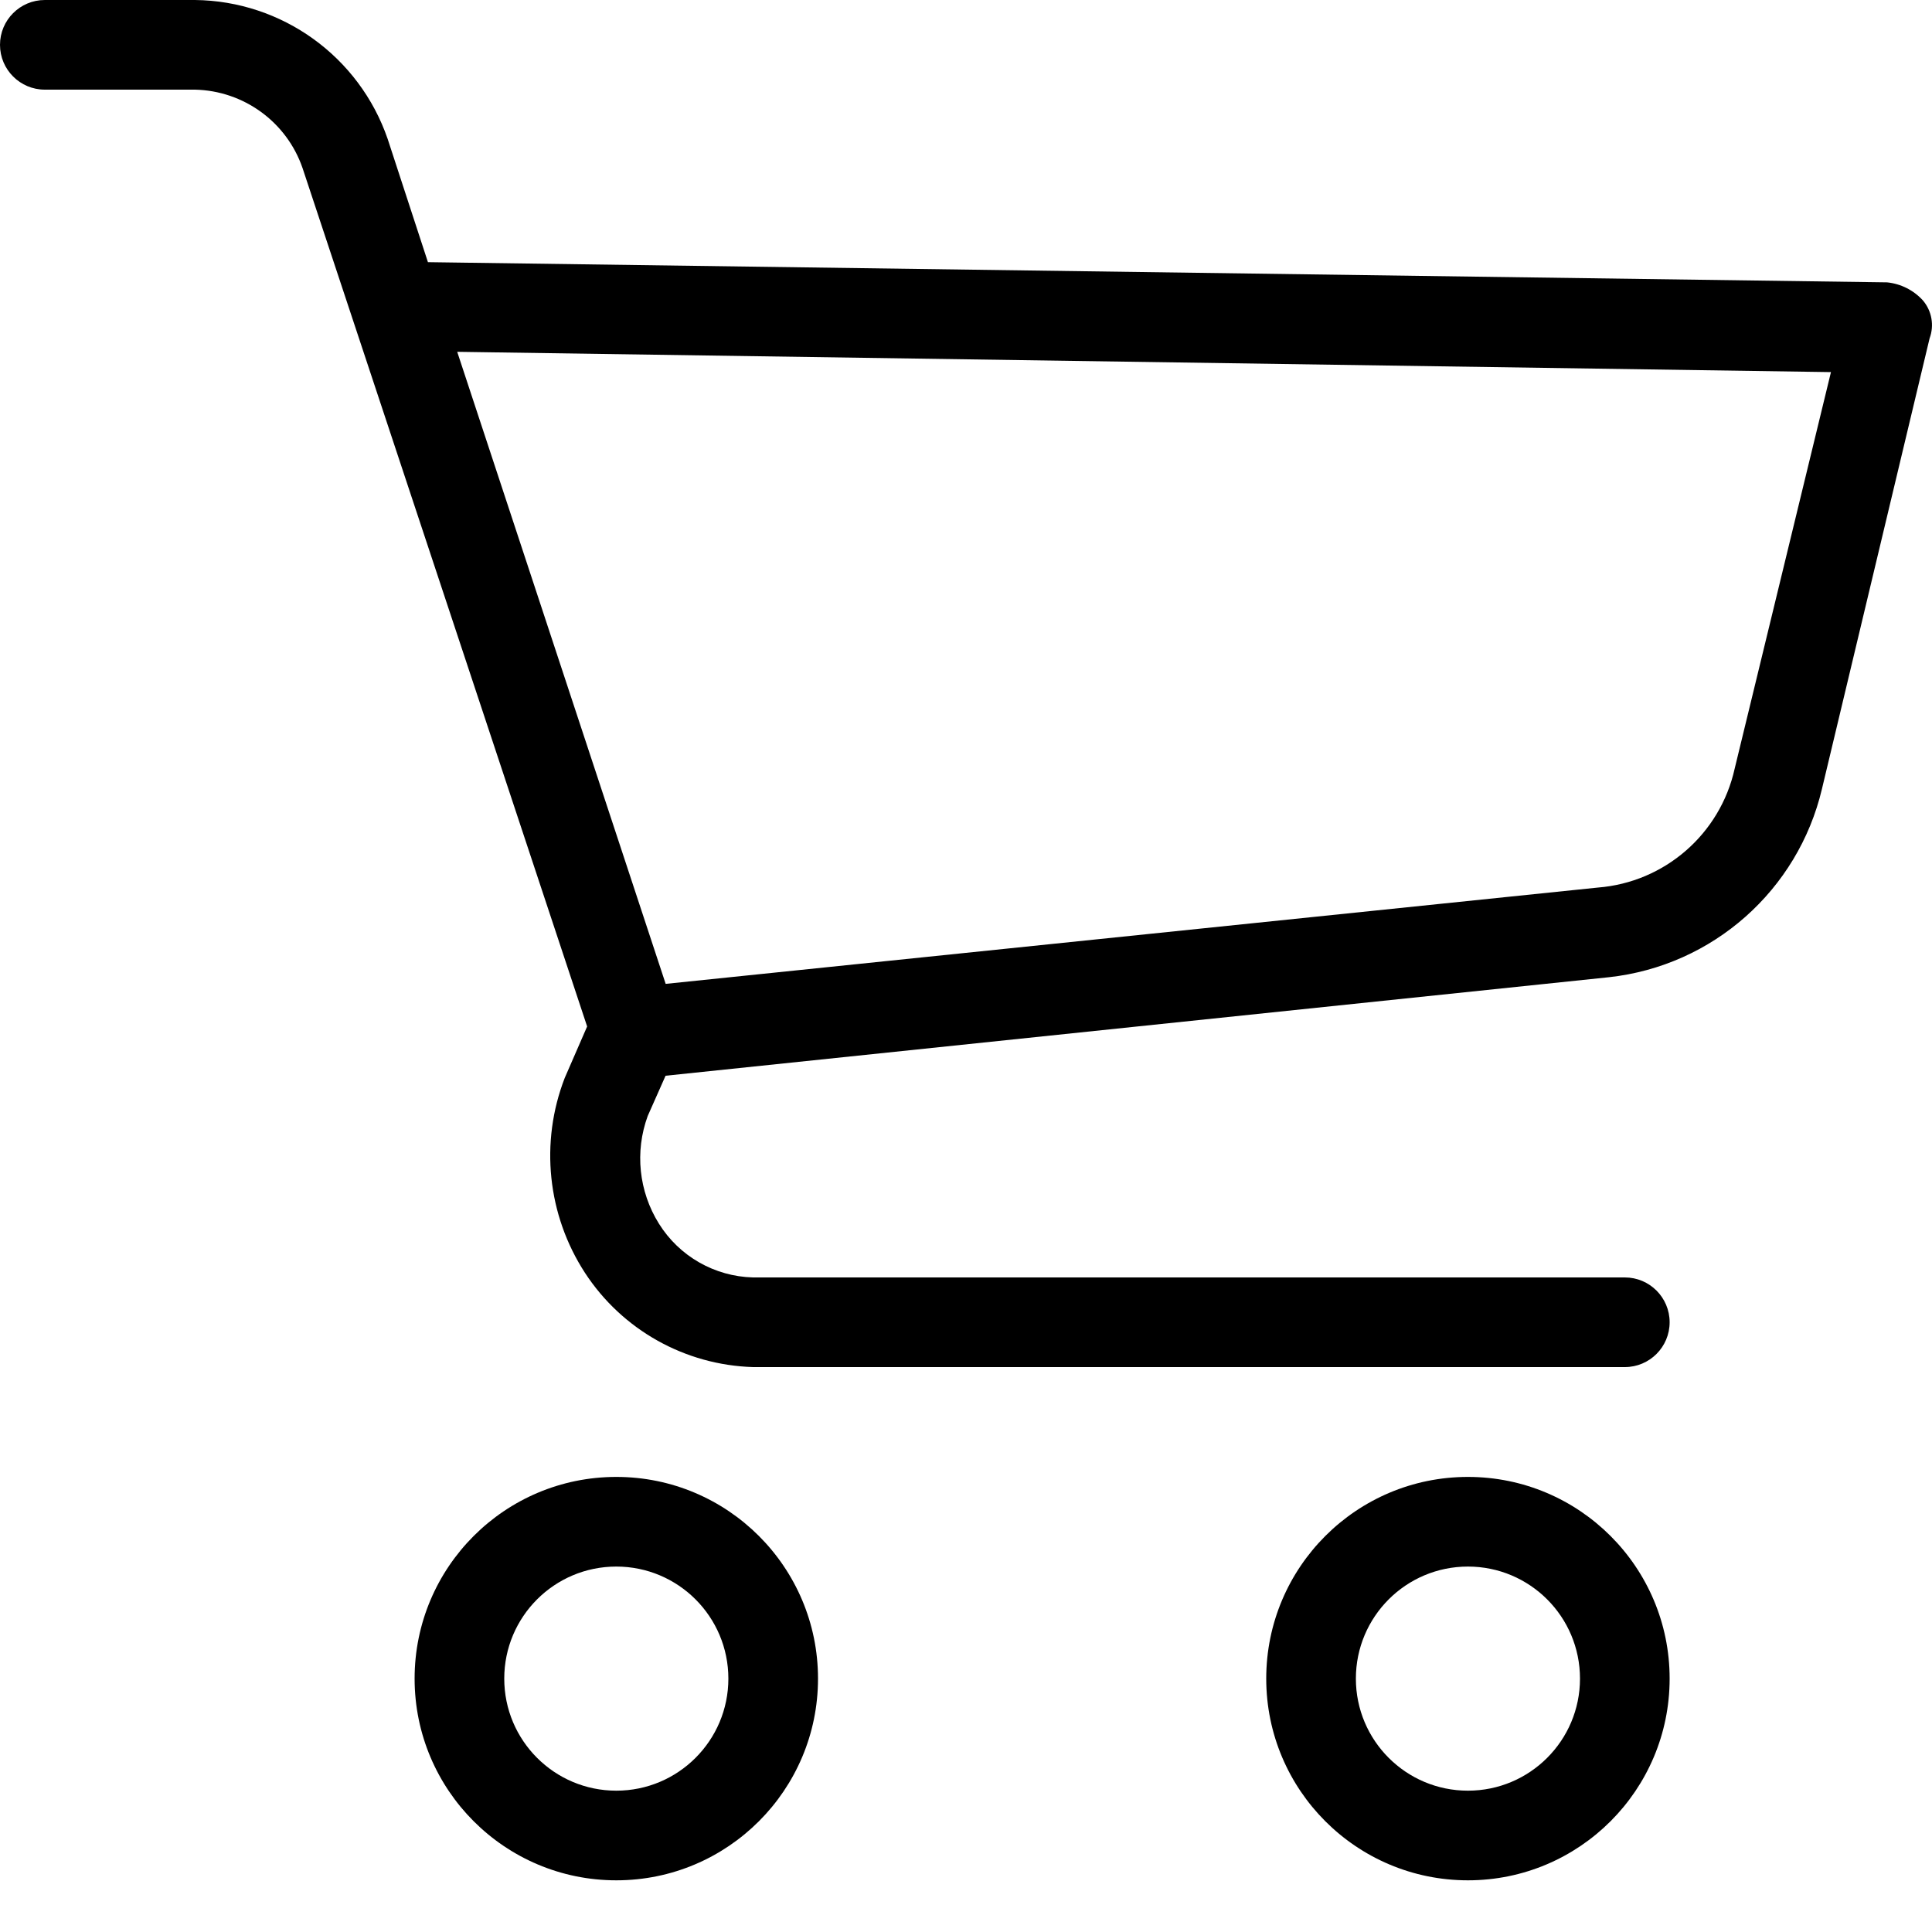
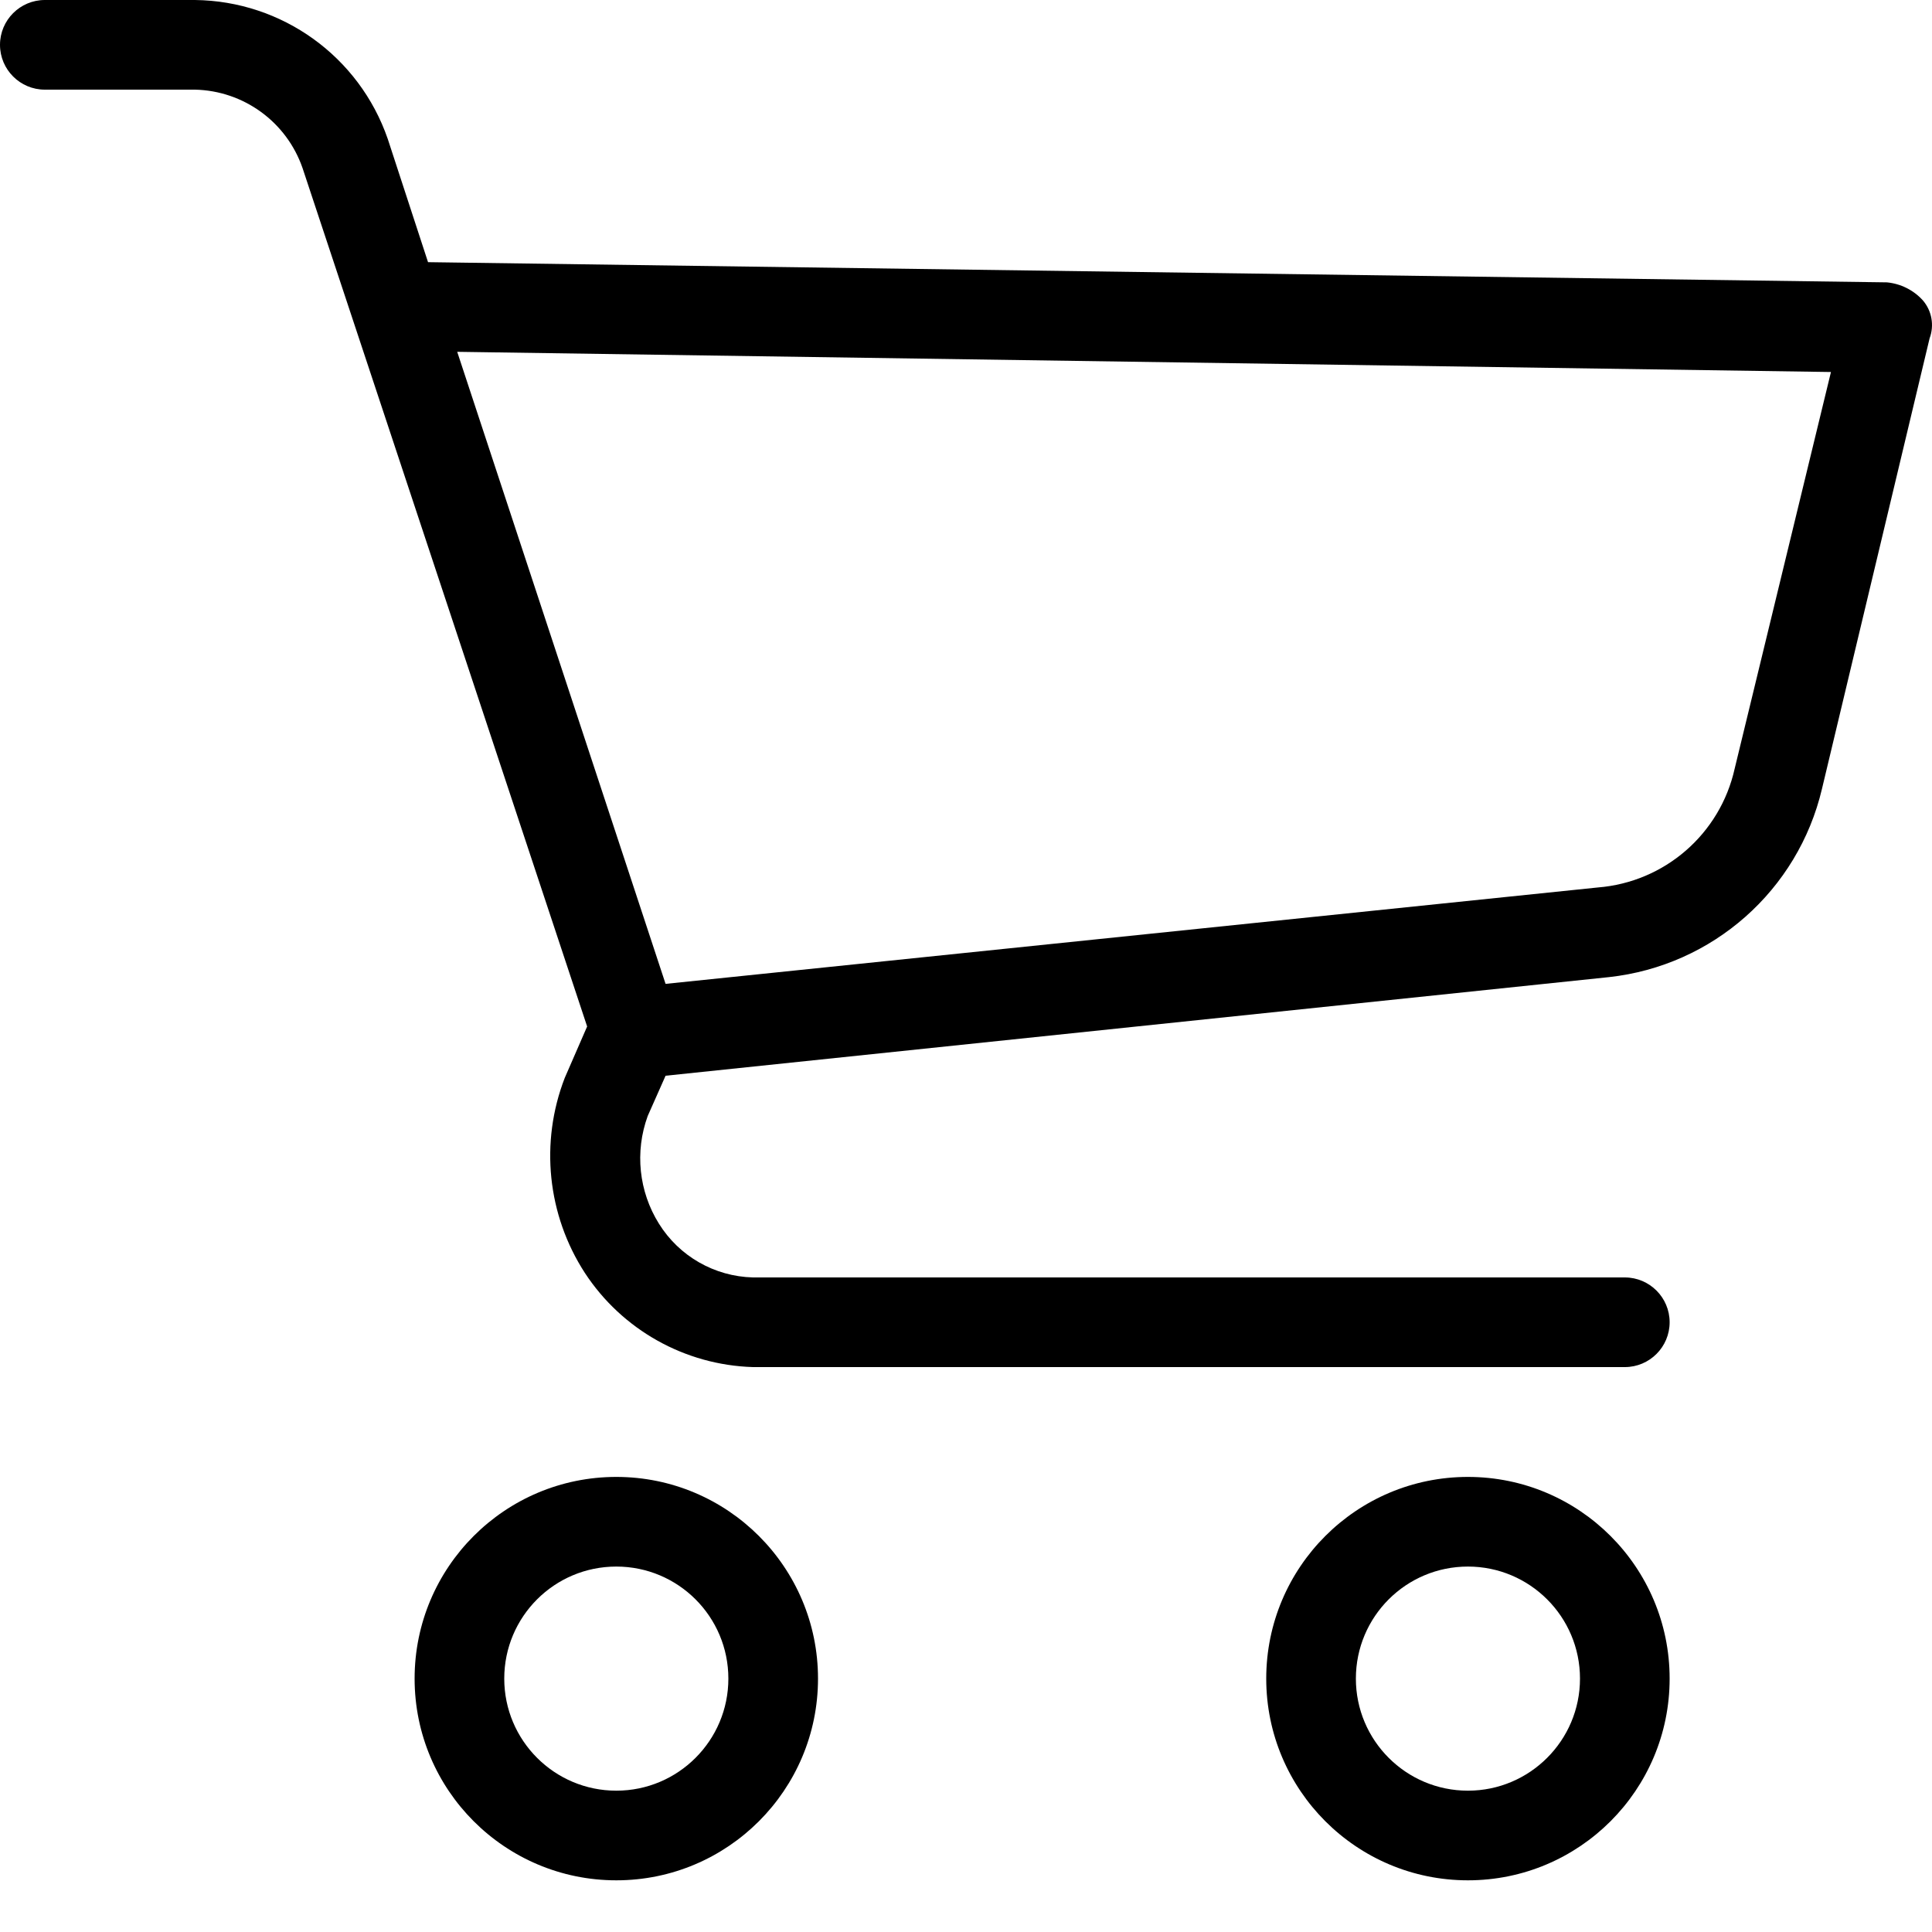
<svg xmlns="http://www.w3.org/2000/svg" width="20" height="20" viewBox="0 0 20 20" fill="none">
-   <path d="M6.38 15.289a2.088 2.088 0 100 4.176 2.088 2.088 0 000-4.176zm0 3.248a1.16 1.16 0 110-2.32 1.16 1.16 0 010 2.32zm8.816-3.248a2.088 2.088 0 100 4.176 2.088 2.088 0 000-4.176zm0 3.248a1.16 1.16 0 110-2.32 1.16 1.16 0 010 2.32zm4.709-15.428a.58.58 0 00-.37-.186L4.43 2.714l-.417-1.276A2.134 2.134 0 002.018 0H.464a.464.464 0 100 .928h1.554c.505.011.95.335 1.114.812l2.946 8.886-.232.533a2.227 2.227 0 00.21 2.018c.385.59 1.035.954 1.74.975h9.024a.464.464 0 000-.928H7.795a1.183 1.183 0 01-.974-.557 1.276 1.276 0 01-.116-1.114l.185-.417 9.767-1.02a2.552 2.552 0 002.204-1.95l1.114-4.663a.394.394 0 00-.07-.394zm-1.948 4.849a1.577 1.577 0 01-1.416 1.23l-9.65.997-2.158-6.543 14.221.21-.997 4.106z" fill="#000" />
+   <path d="M6.38 15.289C5.227 15.289 4.292 16.224 4.292 17.377C4.292 18.53 5.227 19.465 6.38 19.465C7.533 19.465 8.468 18.53 8.468 17.377C8.468 16.224 7.533 15.289 6.38 15.289ZM6.38 18.537C5.739 18.537 5.22 18.017 5.22 17.377C5.22 16.736 5.739 16.217 6.38 16.217C7.021 16.217 7.54 16.736 7.54 17.377C7.54 18.017 7.021 18.537 6.38 18.537Z" fill="black" />
+   <path d="M15.196 15.289C14.043 15.289 13.108 16.224 13.108 17.377C13.108 18.53 14.043 19.465 15.196 19.465C16.349 19.465 17.284 18.53 17.284 17.377C17.284 16.224 16.349 15.289 15.196 15.289ZM15.196 18.537C14.555 18.537 14.036 18.017 14.036 17.377C14.036 16.736 14.555 16.217 15.196 16.217C15.836 16.217 16.356 16.736 16.356 17.377C16.356 18.017 15.836 18.537 15.196 18.537Z" fill="black" />
+   <path d="M19.905 3.109C19.809 3.003 19.677 2.937 19.534 2.923L4.431 2.714L4.014 1.438C3.719 0.585 2.921 0.01 2.018 0H0.464C0.208 0 0 0.208 0 0.464C0 0.72 0.208 0.928 0.464 0.928H2.018C2.523 0.939 2.967 1.263 3.132 1.74L6.078 10.626L5.846 11.159C5.588 11.826 5.665 12.577 6.055 13.178C6.441 13.767 7.091 14.131 7.795 14.152H16.82C17.076 14.152 17.284 13.944 17.284 13.688C17.284 13.432 17.076 13.224 16.82 13.224H7.795C7.397 13.214 7.031 13.005 6.821 12.667C6.613 12.334 6.57 11.923 6.705 11.553L6.89 11.136L16.657 10.115C17.73 9.997 18.613 9.217 18.861 8.166L19.975 3.503C20.025 3.369 19.999 3.218 19.905 3.109ZM17.957 7.958C17.806 8.634 17.232 9.132 16.541 9.187L6.89 10.185L4.733 3.642L18.954 3.851L17.957 7.958Z" fill="black" />
</svg>
